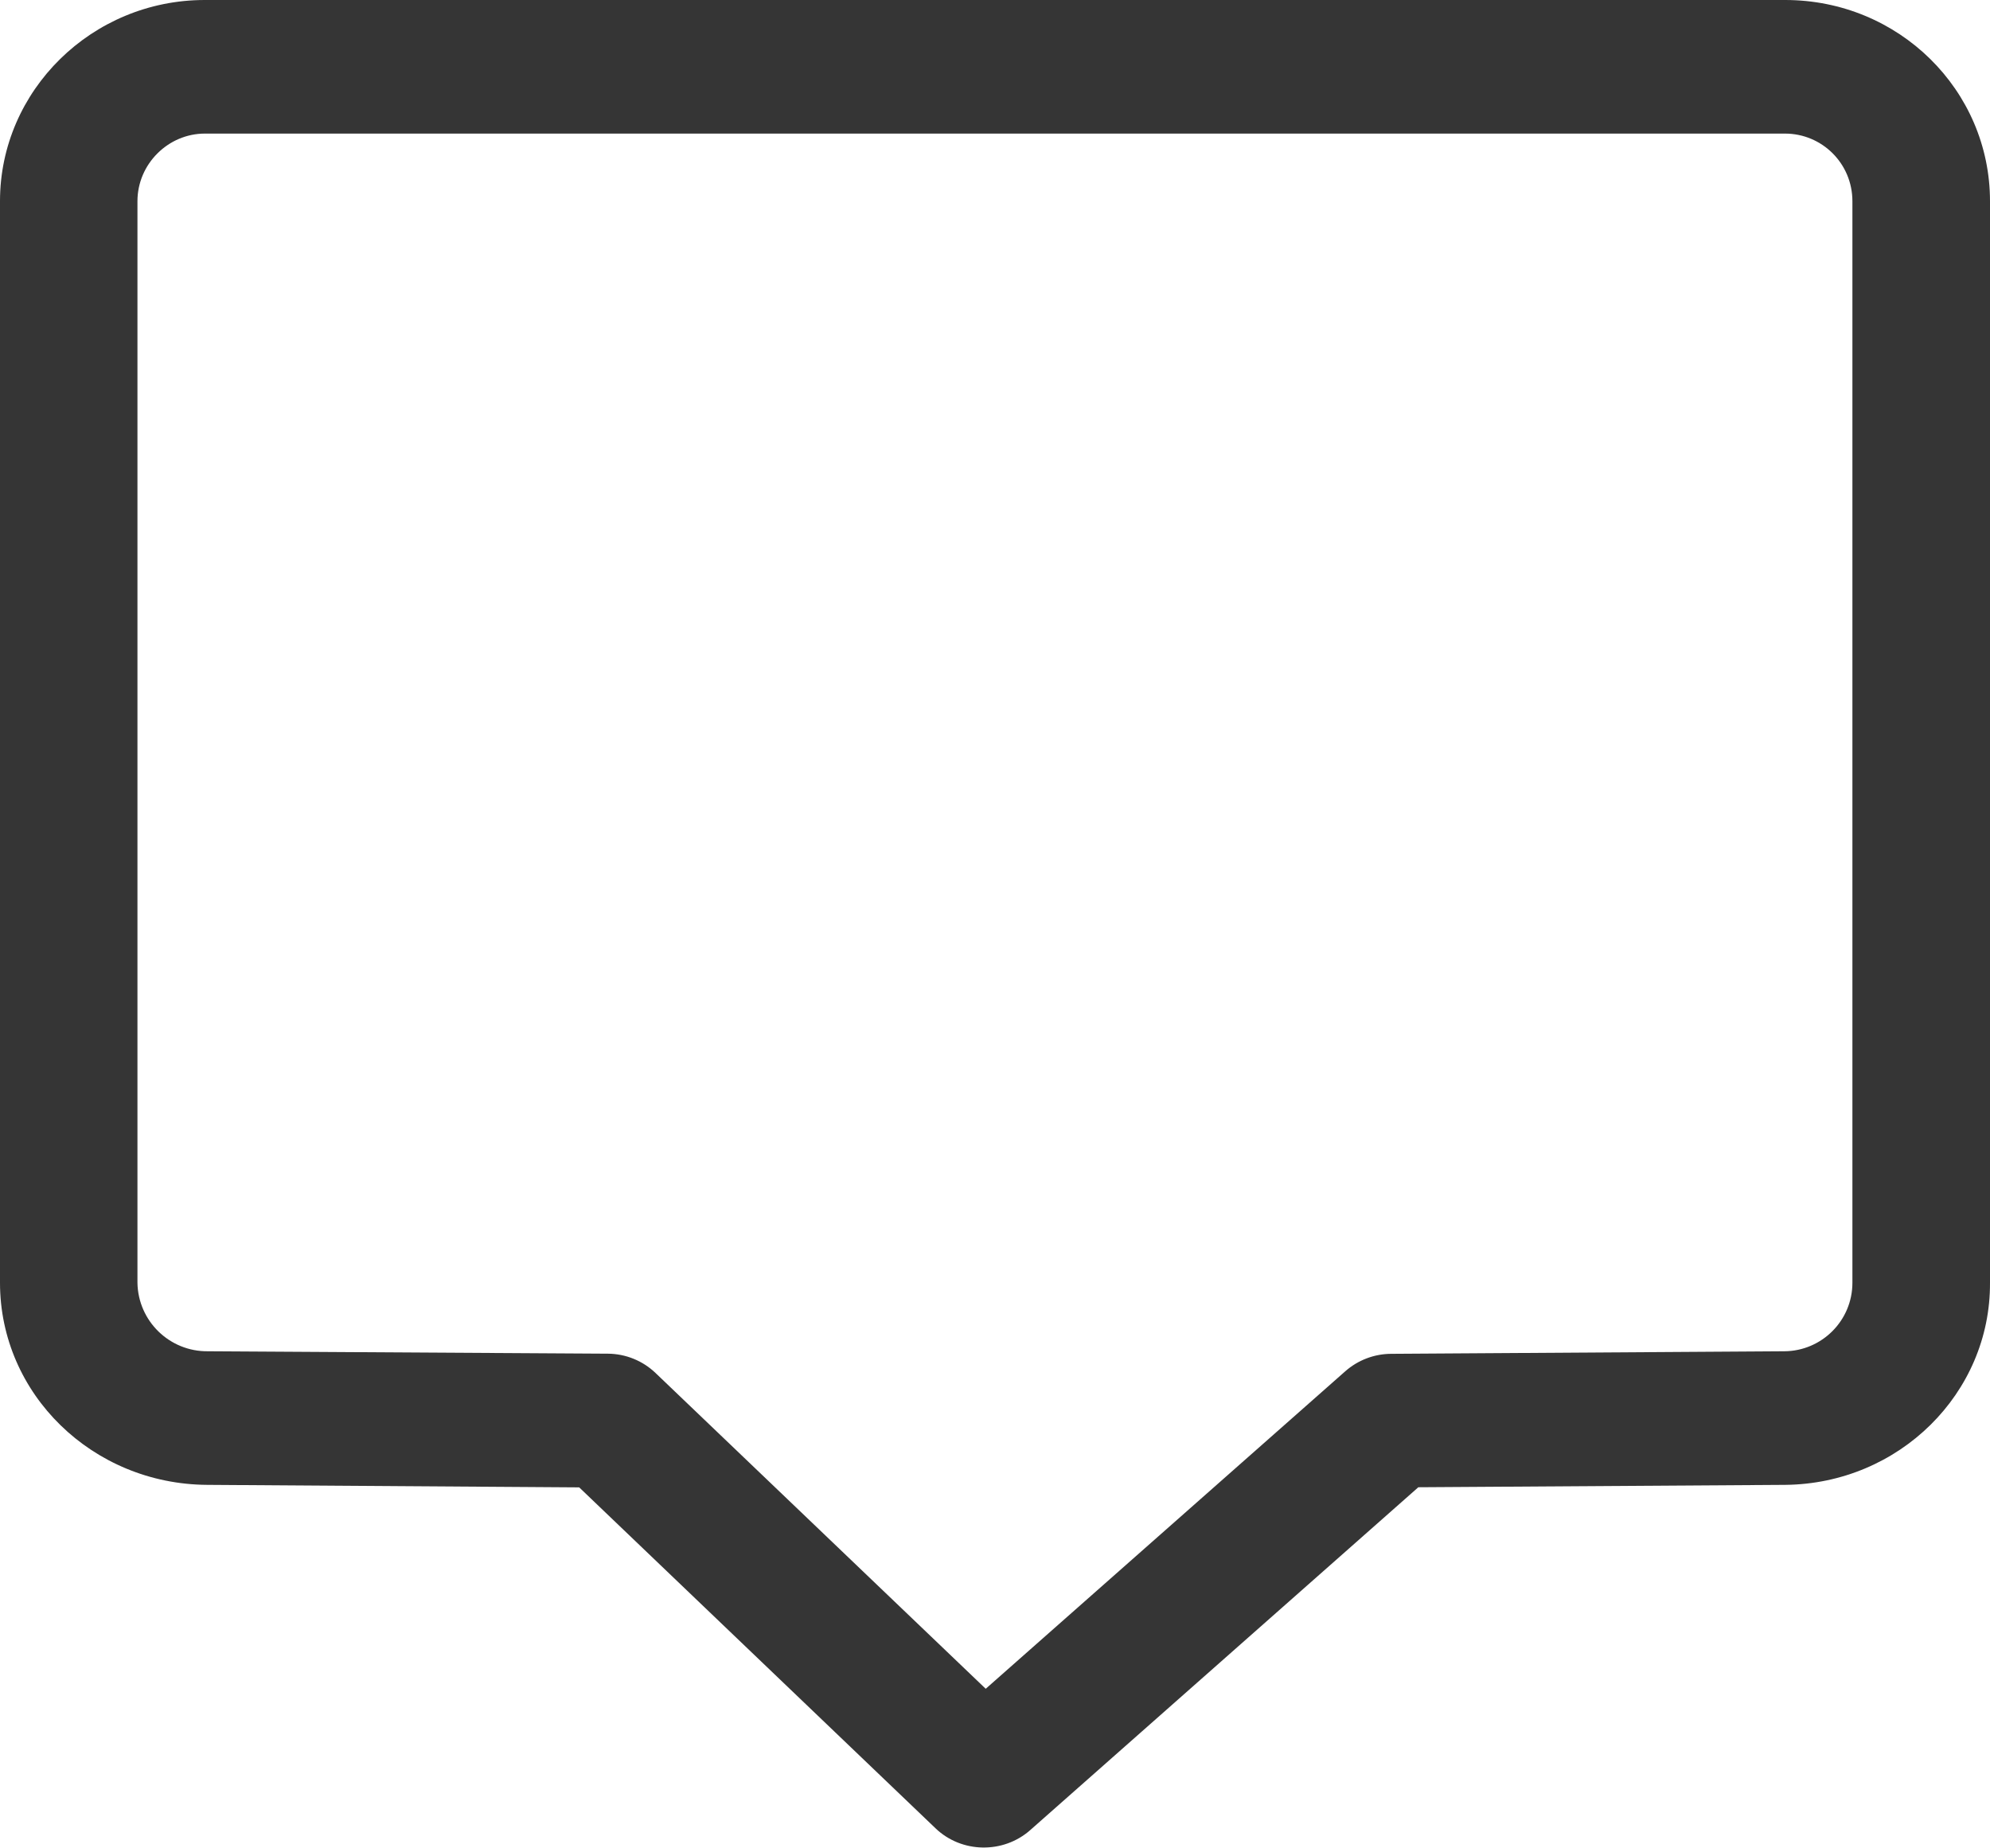
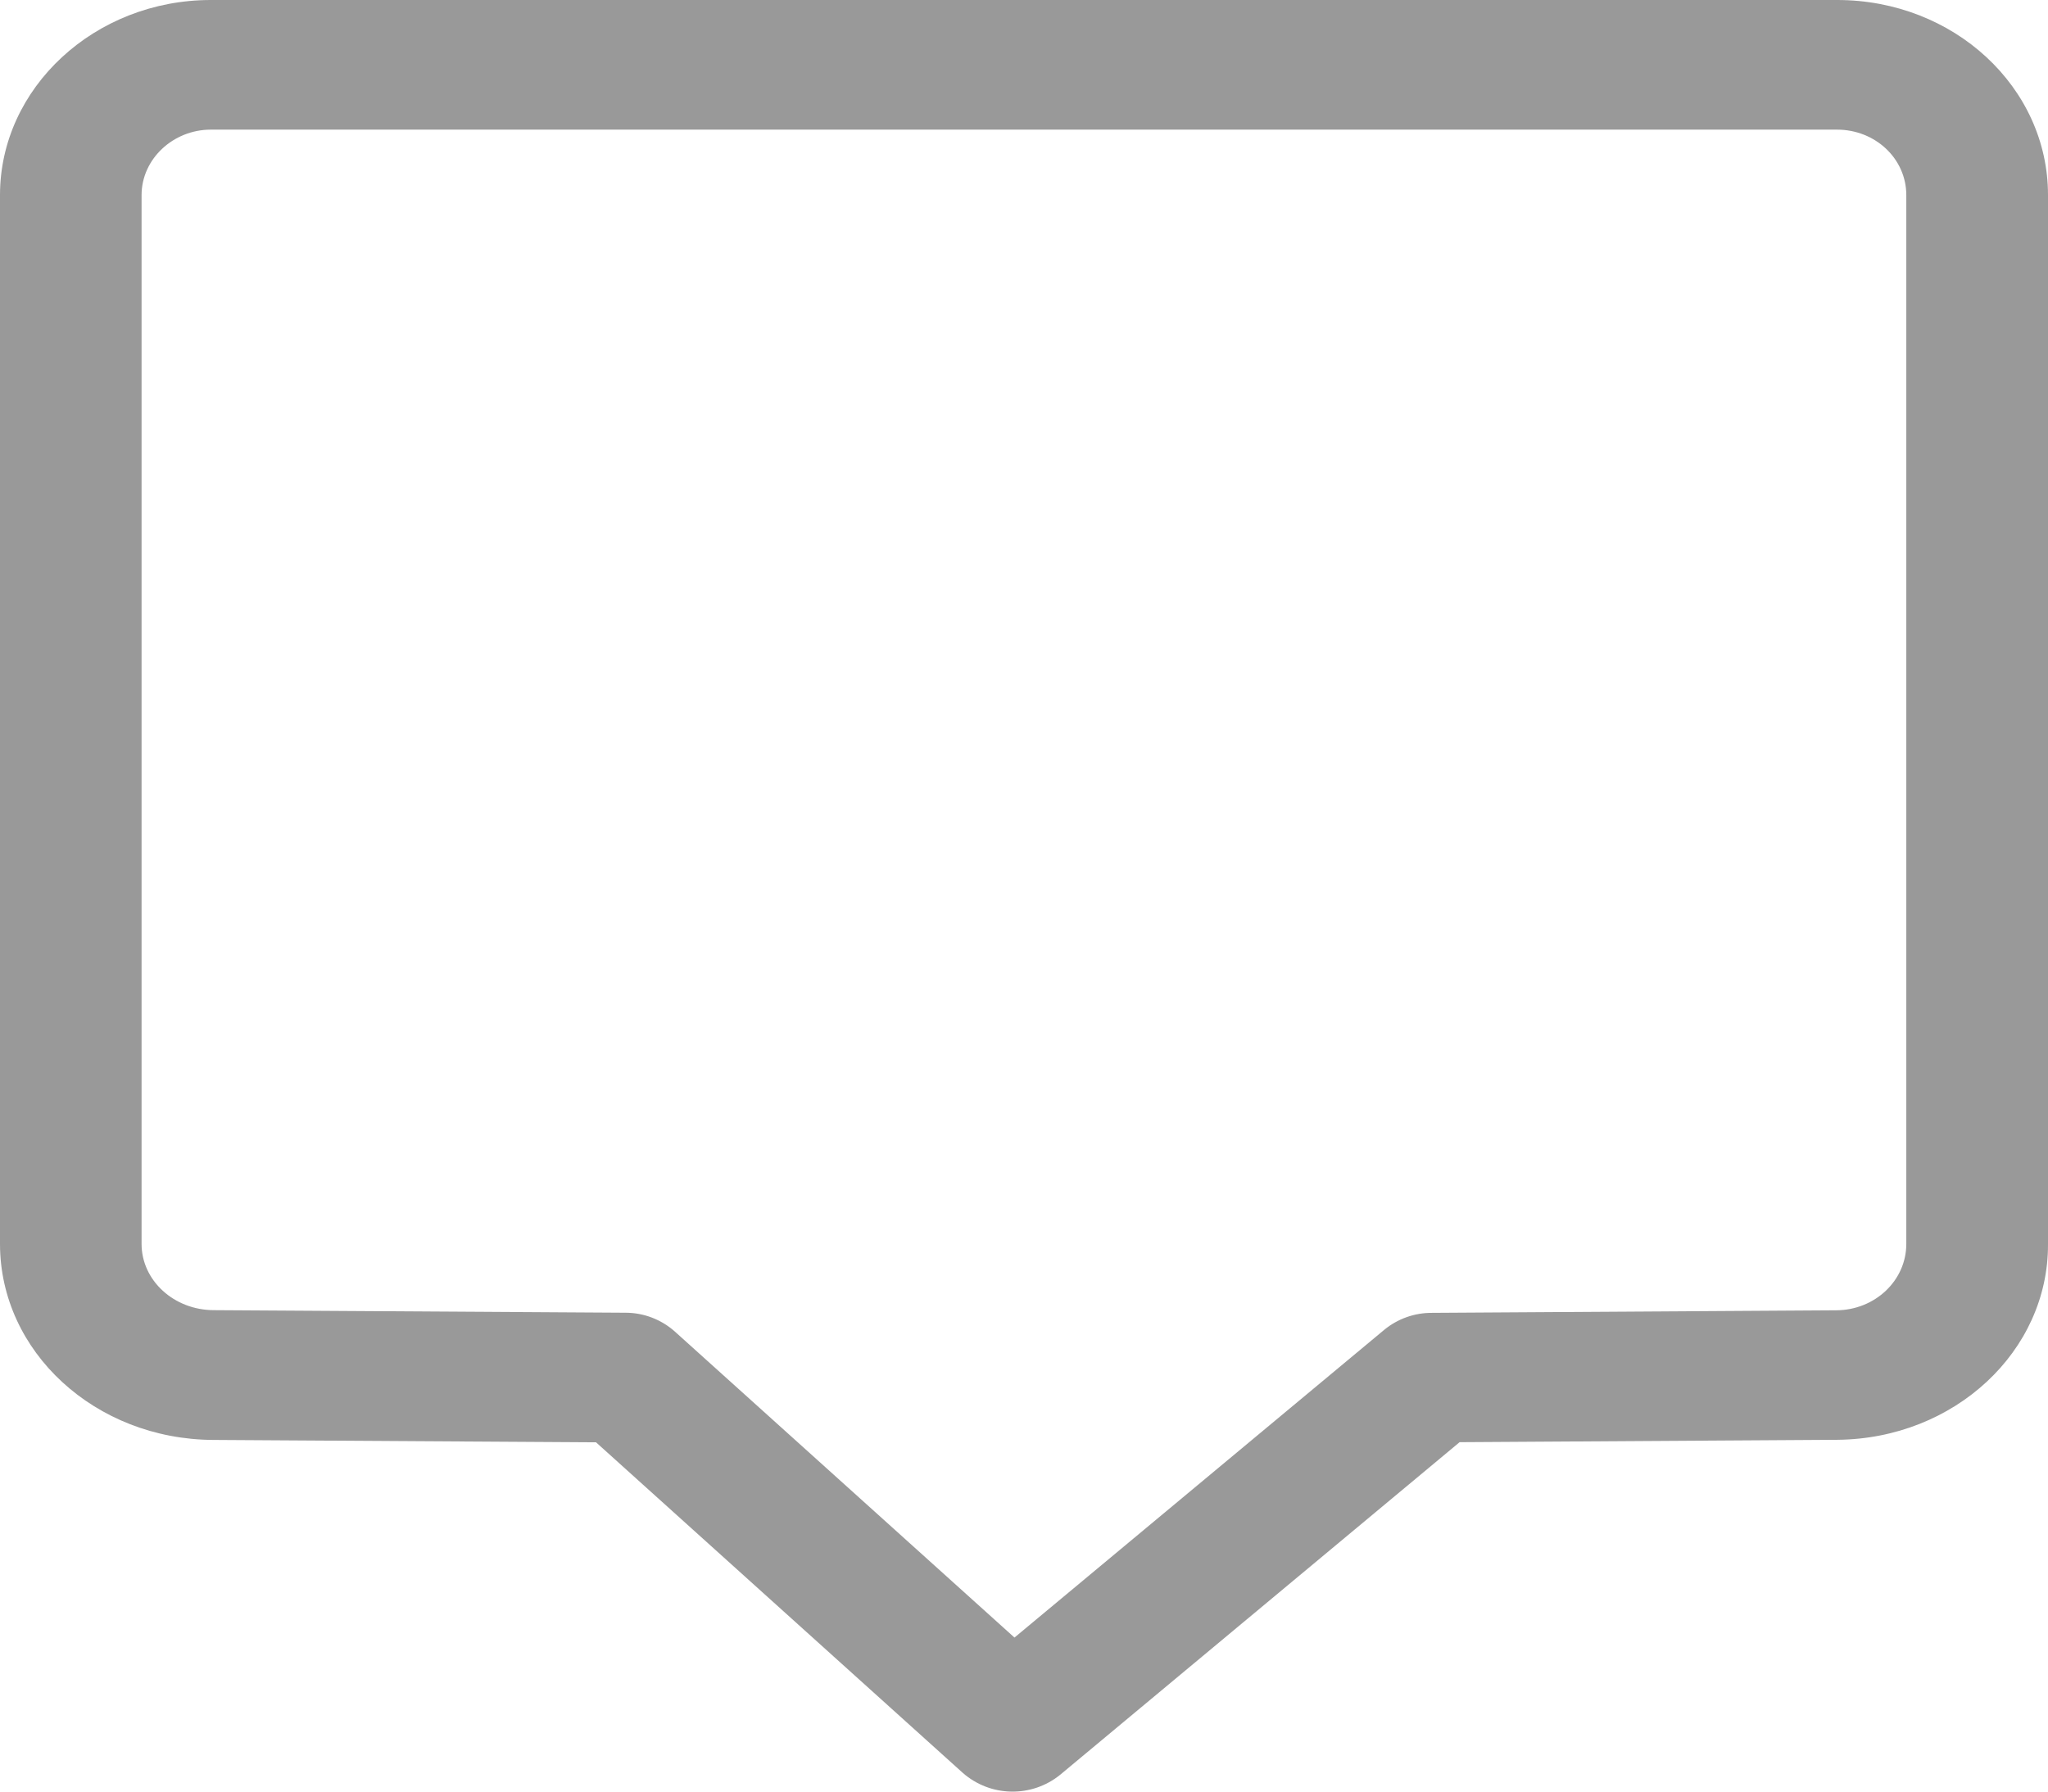
- <svg xmlns="http://www.w3.org/2000/svg" width="14" height="13">
-   <path d="M1.441.94h11.117c.26 0 .474.21.474.476v7.61c0 .266-.215.48-.478.482l-2.767.018a.491.491 0 0 0-.323.123l-2.868 2.533.664.012-2.648-2.533a.49.49 0 0 0-.335-.136l-2.814-.017a.49.49 0 0 1-.496-.482v-7.61c0-.263.217-.476.474-.476zM0 9.026c0 .783.651 1.417 1.457 1.422l2.813.019-.336-.136 2.648 2.534c.183.175.475.18.665.013l2.868-2.534-.322.122 2.767-.018c.8-.008 1.444-.644 1.44-1.422v-7.61C14 .633 13.357 0 12.559 0H1.44C.647 0 0 .637 0 1.415V9.026z" fill-rule="nonzero" fill="#353535" />
+ <svg xmlns="http://www.w3.org/2000/svg" width="16" height="14">
+   <path d="M1.647 1.013h12.705c.298 0 .541.226.541.512V9.72c0 .287-.245.517-.546.519l-3.162.02a.582.582 0 0 0-.37.132l-3.277 2.728.76.013-3.027-2.728a.58.58 0 0 0-.383-.146l-3.216-.02c-.313 0-.566-.232-.566-.518V1.525c0-.283.247-.512.541-.512zM0 9.72c0 .844.744 1.527 1.665 1.532l3.215.02-.384-.146 3.026 2.728a.59.59 0 0 0 .76.015l3.278-2.73-.368.132 3.162-.02c.915-.008 1.65-.692 1.646-1.53V1.524C16 .682 15.265 0 14.353 0H1.647C.74 0 0 .686 0 1.524V9.72z" fill="#999" fill-rule="nonzero" />
</svg>
